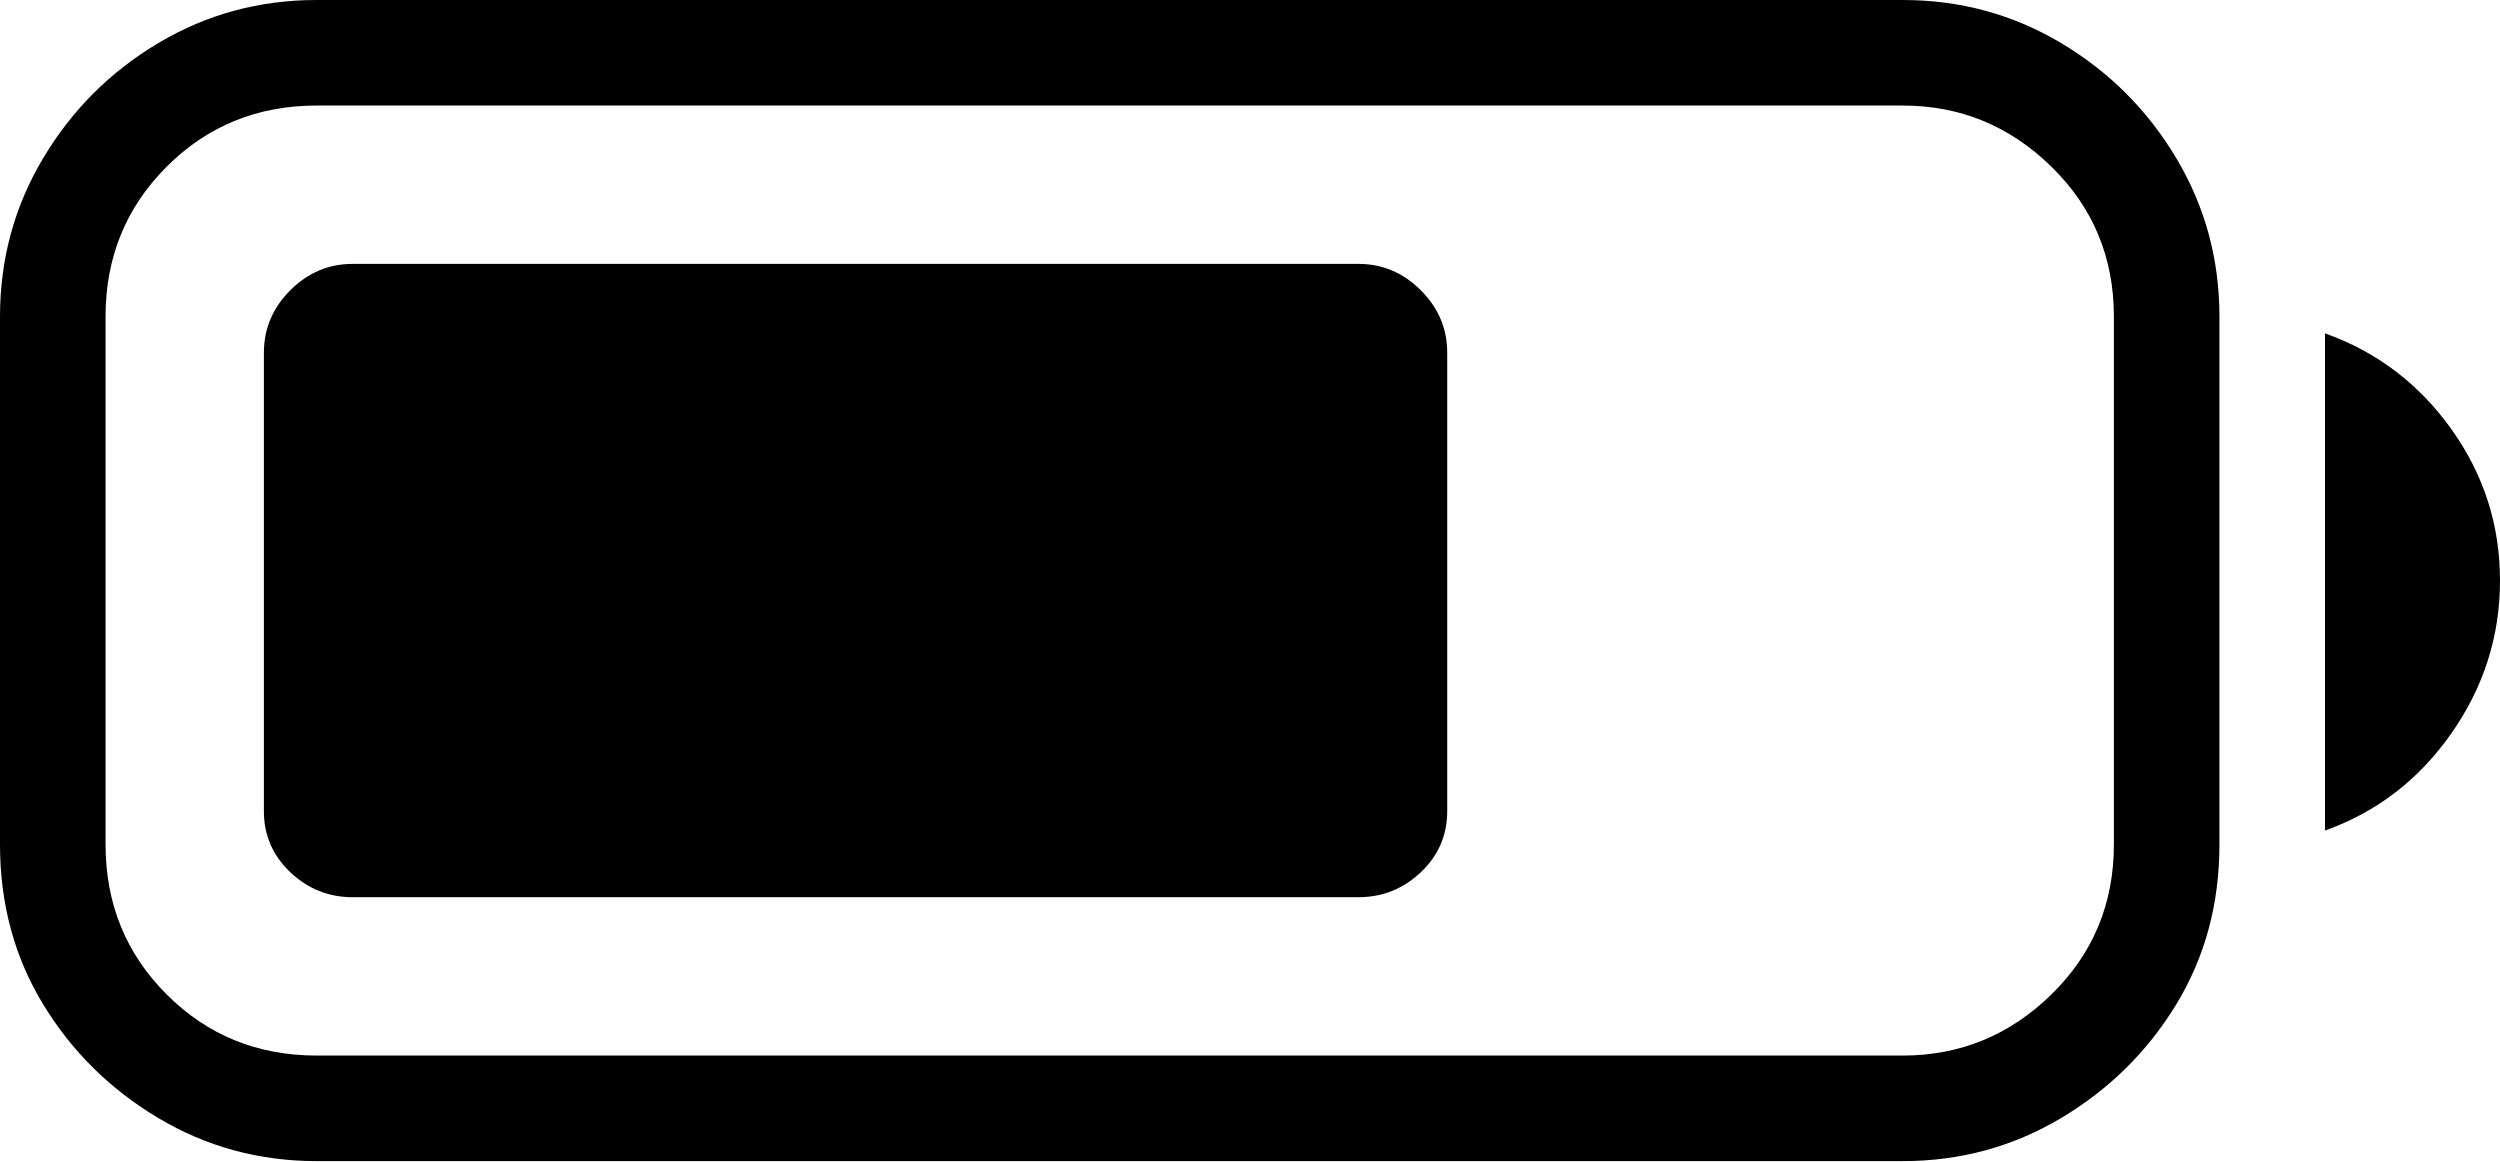
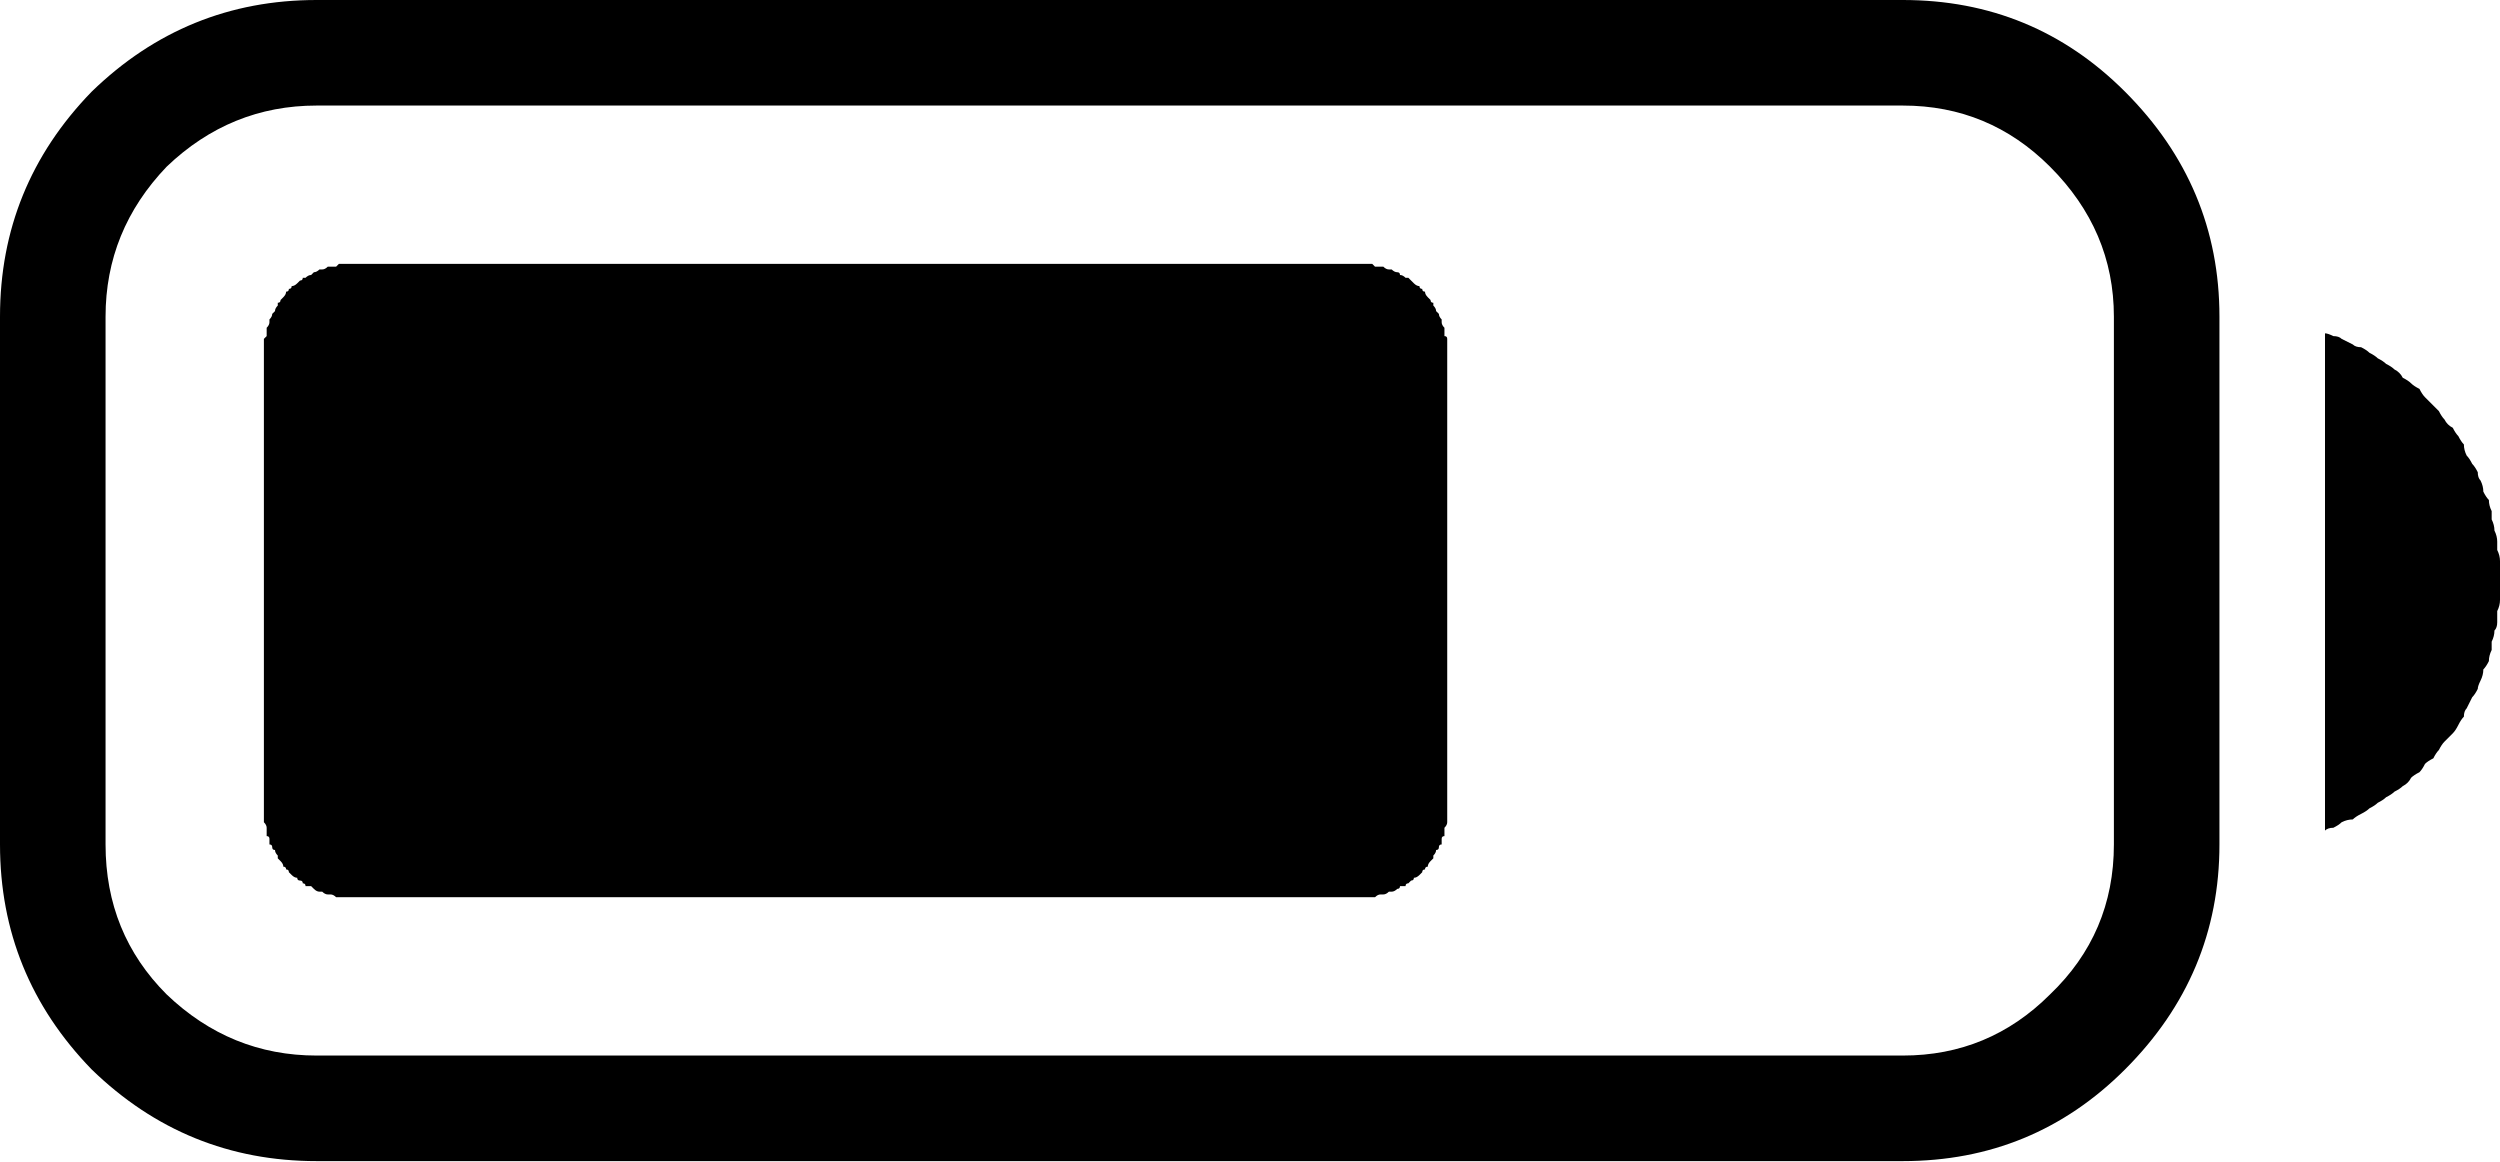
<svg xmlns="http://www.w3.org/2000/svg" baseProfile="full" height="100%" version="1.1" viewBox="50 0 900 418" width="100%">
  <defs />
-   <path d="M164 0Q133 0 107.0 15.5Q81 31 65.5 57.0Q50 83 50 114V304Q50 336 65.5 361.5Q81 387 107.0 402.5Q133 418 164 418H735Q766 418 792.0 402.5Q818 387 833.5 361.5Q849 336 849 304V114Q849 83 833.5 57.0Q818 31 792.0 15.5Q766 0 735 0ZM164 38H735Q766 38 788.5 60.0Q811 82 811 114V304Q811 336 788.5 358.0Q766 380 735 380H164Q132 380 110.0 358.0Q88 336 88 304V114Q88 82 110.0 60.0Q132 38 164 38ZM887 120Q915 130 932.5 154.5Q950 179 950 209Q950 239 932.5 264.0Q915 289 887 299ZM177 95H539Q552 95 561.5 104.5Q571 114 571 127V292Q571 305 561.5 314.0Q552 323 539 323H177Q164 323 154.5 314.0Q145 305 145 292V127Q145 114 154.5 104.5Q164 95 177 95Z" />
+   <path d="M50 114V304Q50 351 83 385Q117 418 164 418H735Q782 418 815 385Q849 351 849 304V114Q849 67 815 33Q782 0 735 0H164Q117 0 83 33Q50 67 50 114ZM88 114Q88 83 110 60Q133 38 164 38H735Q766 38 788 60Q811 83 811 114V304Q811 336 788 358Q766 380 735 380H164Q133 380 110 358Q88 336 88 304ZM887 299Q888 298 890 298Q892 297 893 296Q895 295 897 295Q898 294 900 293Q902 292 903 291Q905 290 906 289Q908 288 909 287Q911 286 912 285Q914 284 915 283Q917 282 918 280Q919 279 921 278Q922 277 923 275Q924 274 926 273Q927 271 928 270Q929 268 930 267Q931 266 933 264Q934 263 935 261Q936 259 937 258Q937 256 938 255Q939 253 940 251Q941 250 942 248Q942 247 943 245Q944 243 944 241Q945 240 946 238Q946 236 947 234Q947 233 947 231Q948 229 948 227Q949 226 949 224Q949 222 949 220Q950 218 950 216Q950 215 950 213Q950 211 950 209Q950 207 950 205Q950 204 950 202Q950 200 949 198Q949 196 949 195Q949 193 948 191Q948 189 947 187Q947 186 947 184Q946 182 946 180Q945 179 944 177Q944 175 943 173Q942 172 942 170Q941 168 940 167Q939 165 938 164Q937 162 937 160Q936 159 935 157Q934 156 933 154Q931 153 930 151Q929 150 928 148Q927 147 926 146Q924 144 923 143Q922 142 921 140Q919 139 918 138Q917 137 915 136Q914 134 912 133Q911 132 909 131Q908 130 906 129Q905 128 903 127Q902 126 900 125Q898 125 897 124Q895 123 893 122Q892 121 890 121Q888 120 887 120ZM145 127V292Q145 292 145 293Q145 294 145 295Q145 295 145 296Q146 297 146 298Q146 298 146 299Q146 300 146 301Q147 301 147 302Q147 303 147 304Q148 304 148 305Q148 306 149 306Q149 307 150 308Q150 309 150 309Q151 310 151 310Q152 311 152 312Q153 312 153 313Q154 313 154 314Q155 315 155 315Q156 316 157 316Q157 317 158 317Q159 317 159 318Q160 318 160 319Q161 319 162 319Q163 320 163 320Q164 321 165 321Q165 321 166 321Q167 322 168 322Q168 322 169 322Q170 322 171 323Q171 323 172 323Q173 323 174 323Q174 323 175 323Q176 323 177 323H539Q540 323 541 323Q542 323 542 323Q543 323 544 323Q545 323 545 323Q546 322 547 322Q548 322 548 322Q549 322 550 321Q551 321 551 321Q552 321 553 320Q554 320 554 319Q555 319 556 319Q556 318 557 318Q558 317 558 317Q559 317 559 316Q560 316 561 315Q561 315 562 314Q562 313 563 313Q563 312 564 312Q564 311 565 310Q565 310 566 309Q566 309 566 308Q567 307 567 306Q568 306 568 305Q568 304 569 304Q569 303 569 302Q569 301 570 301Q570 300 570 299Q570 298 570 298Q571 297 571 296Q571 295 571 295Q571 294 571 293Q571 292 571 292V127Q571 126 571 125Q571 124 571 124Q571 123 571 122Q571 121 570 121Q570 120 570 119Q570 118 570 118Q569 117 569 116Q569 115 569 115Q568 114 568 113Q568 113 567 112Q567 111 566 110Q566 110 566 109Q565 109 565 108Q564 107 564 107Q563 106 563 105Q562 105 562 104Q561 104 561 103Q560 103 559 102Q559 102 558 101Q558 101 557 100Q556 100 556 100Q555 99 554 99Q554 98 553 98Q552 98 551 97Q551 97 550 97Q549 97 548 96Q548 96 547 96Q546 96 545 96Q545 96 544 95Q543 95 542 95Q542 95 541 95Q540 95 539 95H177Q176 95 175 95Q174 95 174 95Q173 95 172 95Q171 96 171 96Q170 96 169 96Q168 96 168 96Q167 97 166 97Q165 97 165 97Q164 98 163 98Q163 98 162 99Q161 99 160 100Q160 100 159 100Q159 101 158 101Q157 102 157 102Q156 103 155 103Q155 104 154 104Q154 105 153 105Q153 106 152 107Q152 107 151 108Q151 109 150 109Q150 110 150 110Q149 111 149 112Q148 113 148 113Q148 114 147 115Q147 115 147 116Q147 117 146 118Q146 118 146 119Q146 120 146 121Q146 121 145 122Q145 123 145 124Q145 124 145 125Q145 126 145 127Z" />
</svg>
